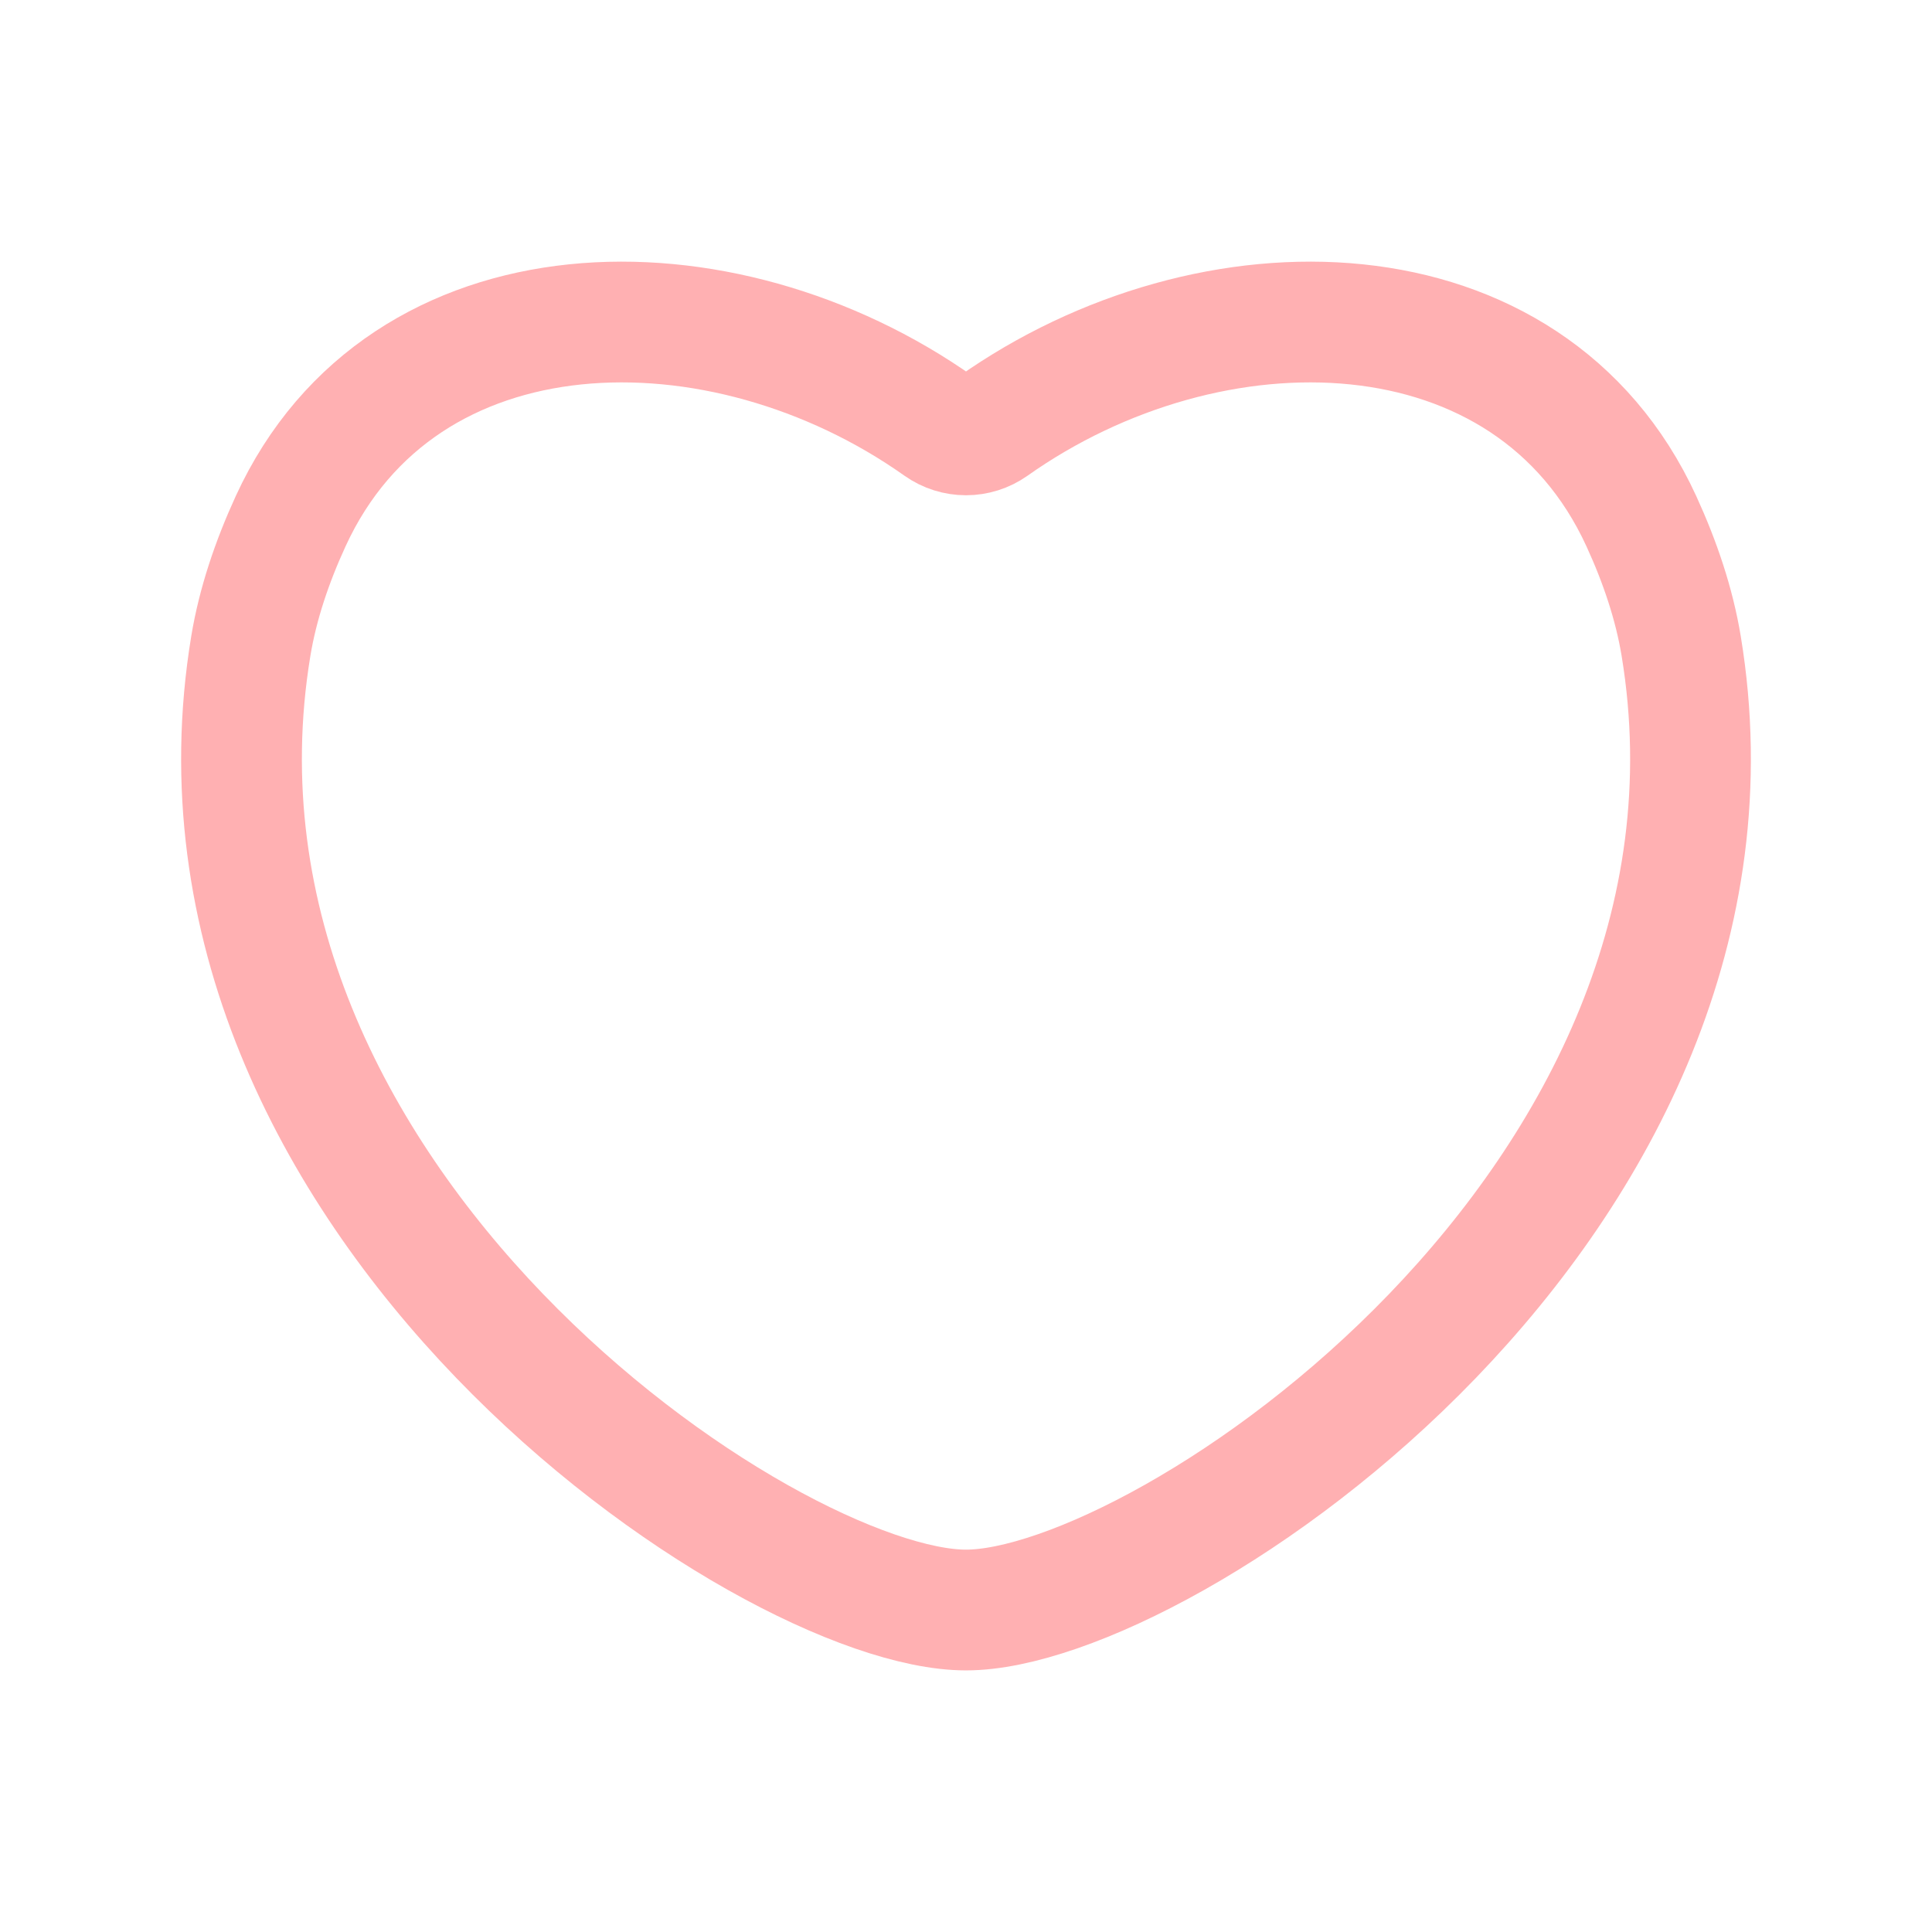
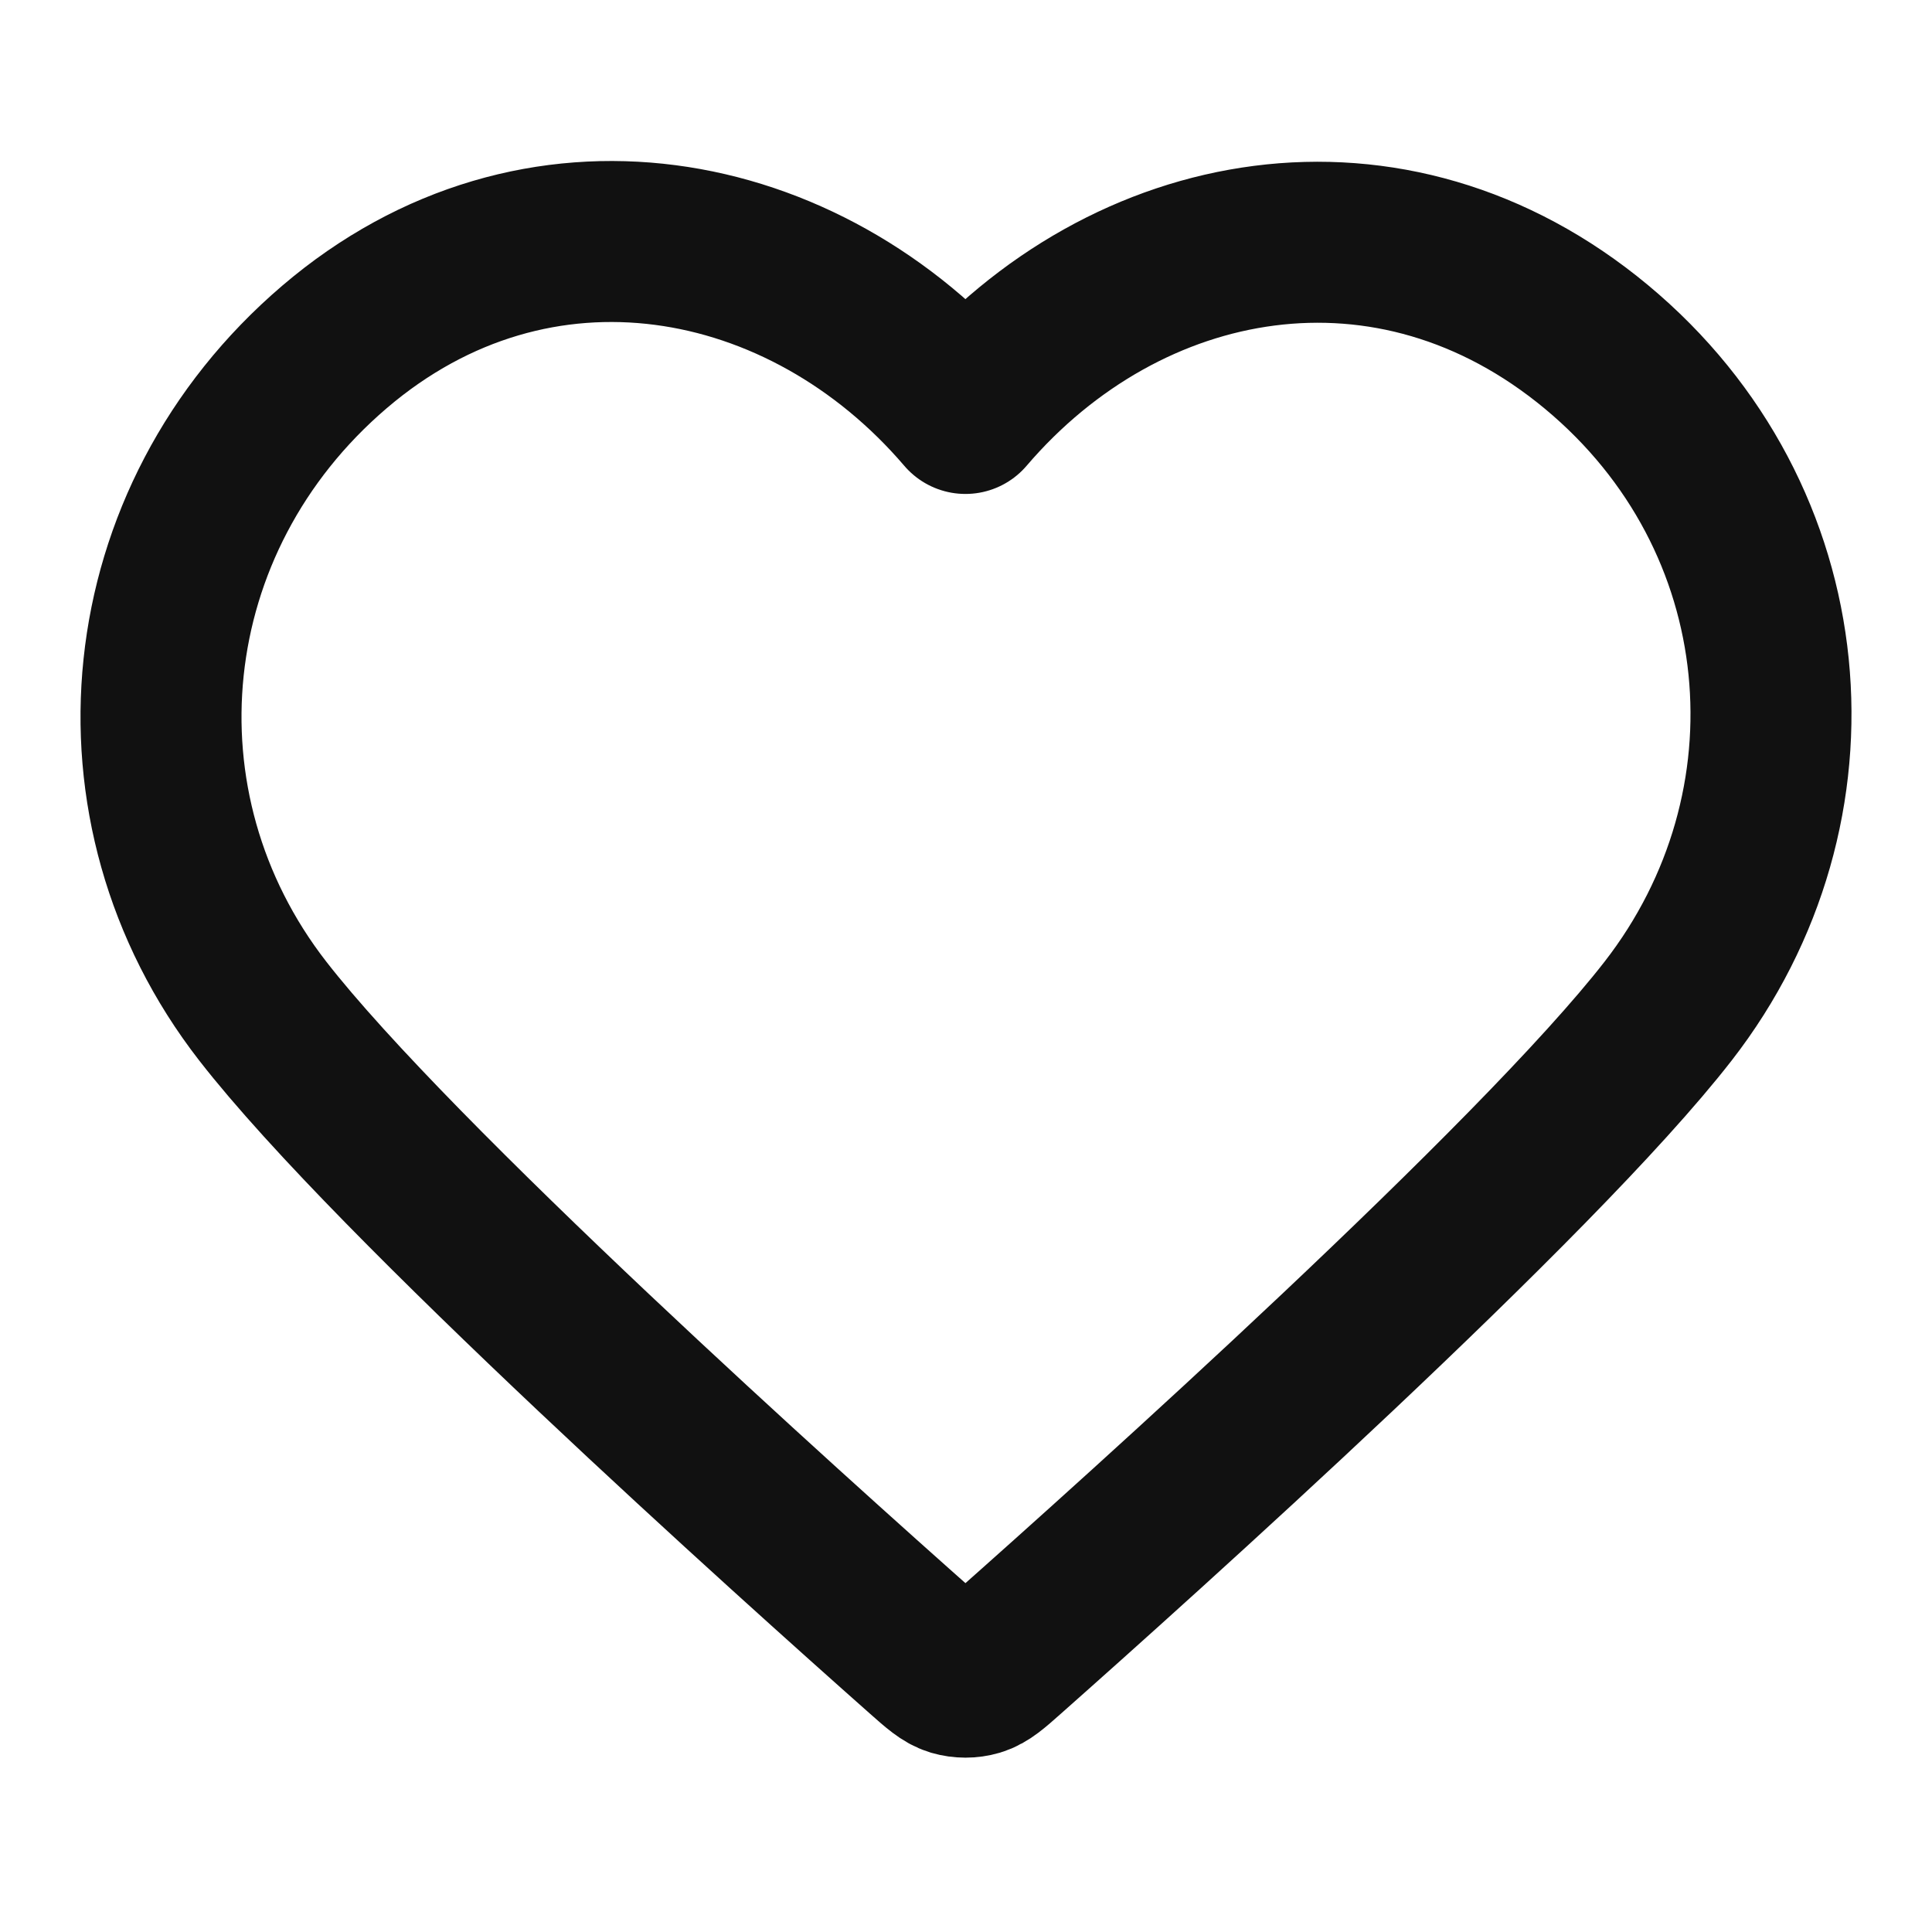
- <svg xmlns="http://www.w3.org/2000/svg" width="32" height="32" viewBox="0 0 32 32" fill="none">
-   <path d="M4.154 10.702C4.269 10.005 4.504 9.308 4.814 8.633C6.669 4.59 11.944 4.506 15.557 7.062C15.823 7.25 16.177 7.25 16.443 7.062C20.055 4.506 25.331 4.59 27.186 8.633C27.496 9.308 27.731 10.005 27.846 10.702C29.361 19.888 19.291 26.667 16 26.667C12.709 26.667 2.64 19.882 4.154 10.702Z" stroke="#FFB0B2" stroke-width="2" stroke-linejoin="round" />
+ <svg xmlns="http://www.w3.org/2000/svg" width="24" height="24" viewBox="0 0 24 24" fill="none">
+   <path fill-rule="evenodd" clip-rule="evenodd" d="M11.993 5.136C9.994 2.798 6.66 2.17 4.155 4.31C1.65 6.45 1.297 10.029 3.264 12.56C4.9 14.665 9.85 19.104 11.472 20.541C11.654 20.702 11.744 20.782 11.85 20.814C11.943 20.841 12.044 20.841 12.136 20.814C12.242 20.782 12.333 20.702 12.514 20.541C14.136 19.104 19.087 14.665 20.722 12.56C22.689 10.029 22.38 6.428 19.832 4.31C17.284 2.192 13.992 2.798 11.993 5.136Z" stroke="#111111" stroke-width="2" stroke-linecap="round" stroke-linejoin="round" />
</svg>
